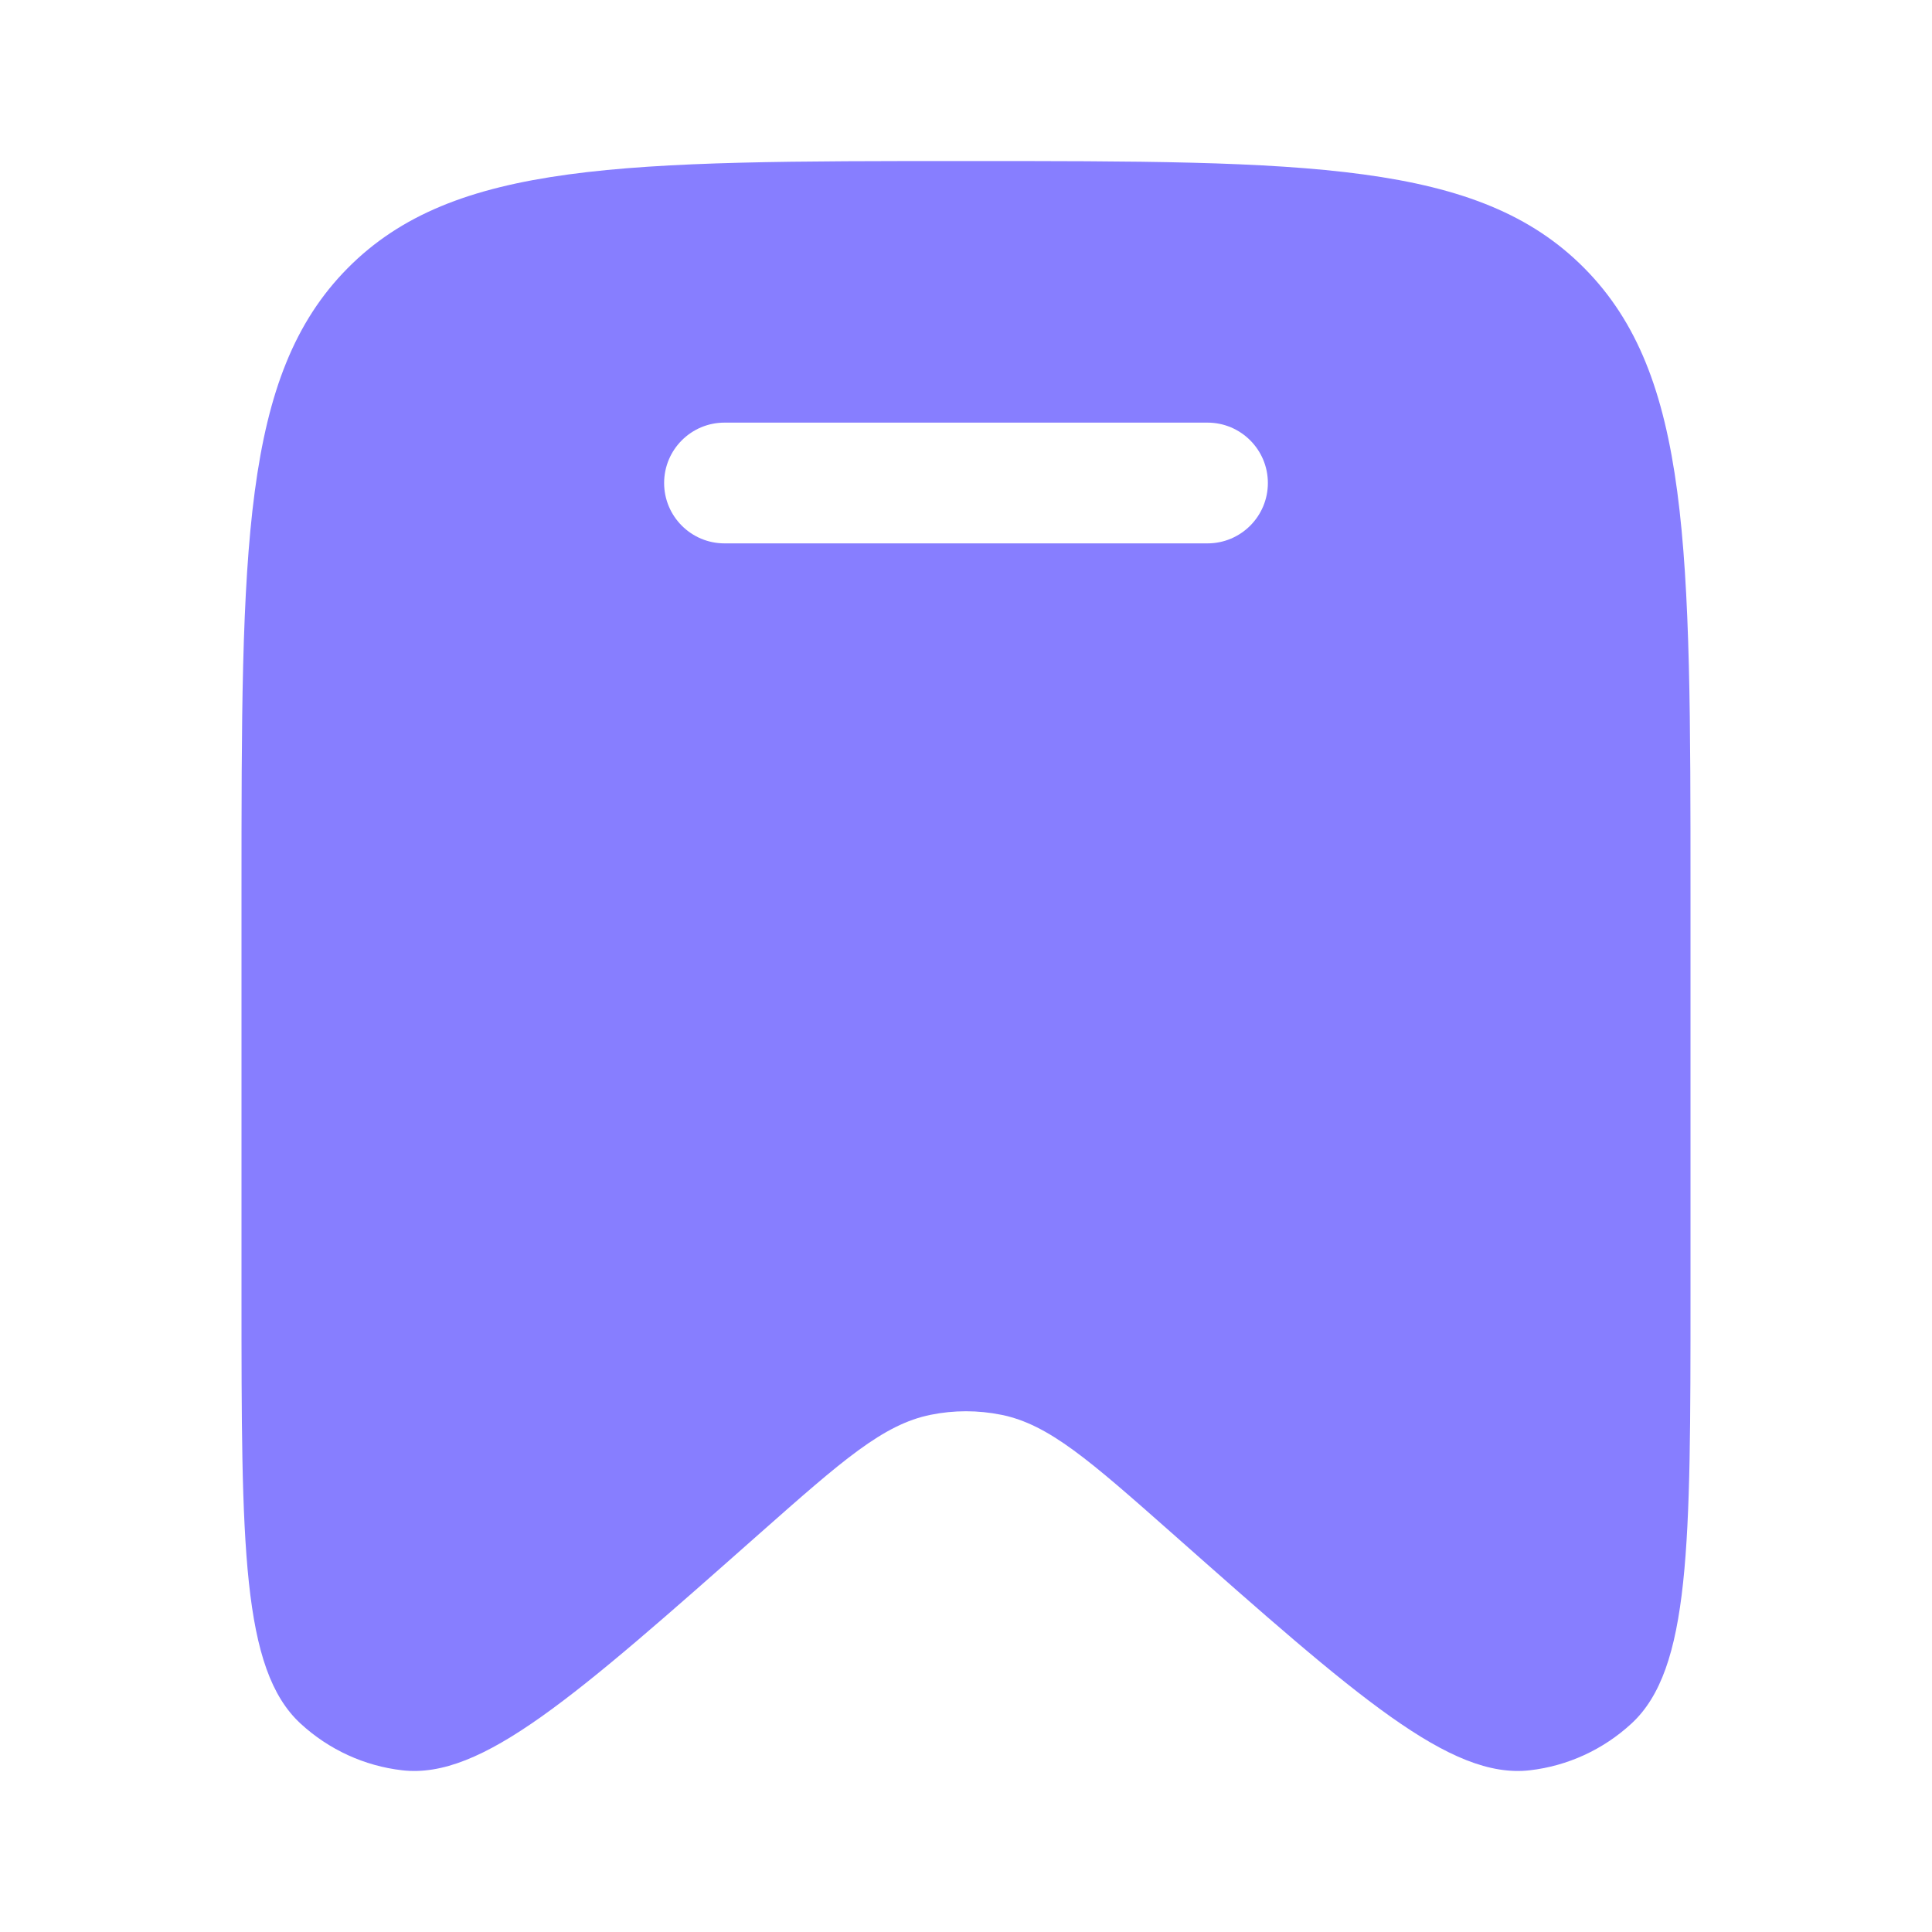
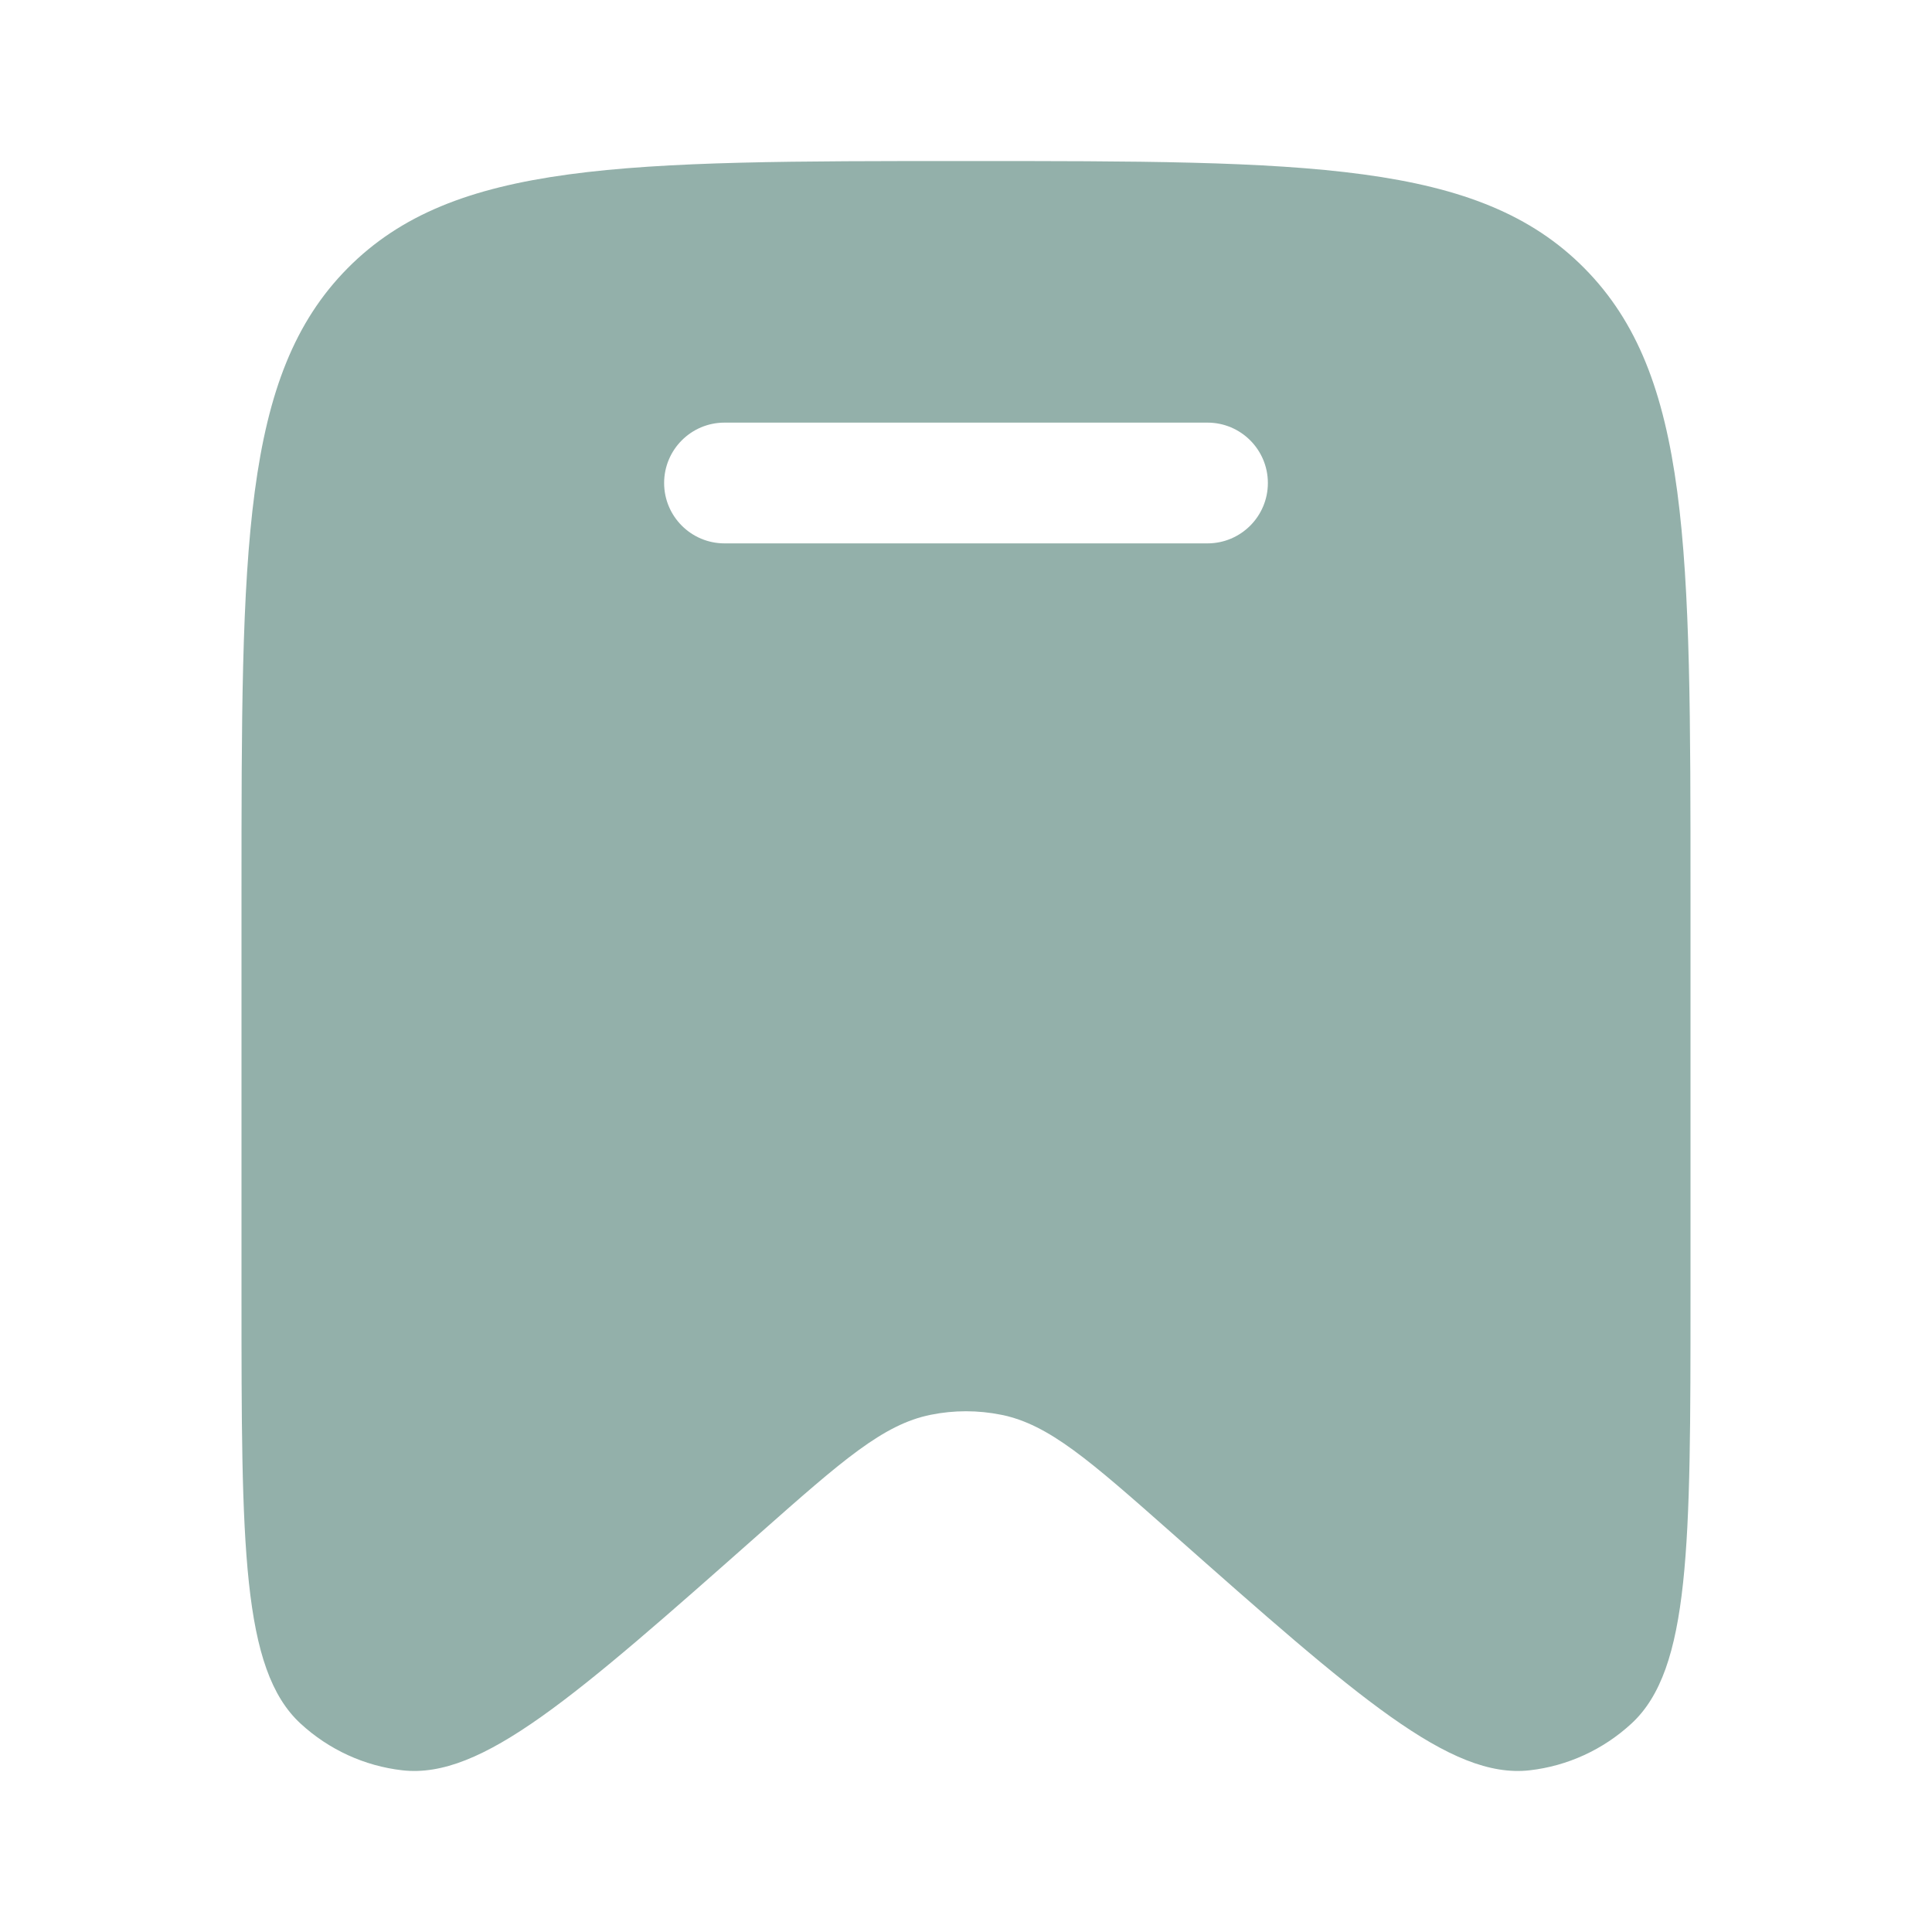
<svg xmlns="http://www.w3.org/2000/svg" width="20" height="20" viewBox="0 0 20 20" fill="none">
-   <path fill-rule="evenodd" clip-rule="evenodd" d="M17.5 9.248V13.409C17.5 15.989 17.5 17.28 16.888 17.843C16.596 18.112 16.228 18.281 15.836 18.326C15.013 18.42 14.053 17.571 12.132 15.871C11.282 15.12 10.858 14.745 10.366 14.646C10.124 14.597 9.875 14.597 9.634 14.646C9.142 14.745 8.718 15.12 7.868 15.871C5.947 17.571 4.987 18.42 4.164 18.326C3.772 18.281 3.404 18.112 3.112 17.843C2.5 17.28 2.5 15.989 2.5 13.409V9.248C2.5 5.674 2.5 3.887 3.598 2.777C4.697 1.667 6.464 1.667 10 1.667C13.536 1.667 15.303 1.667 16.402 2.777C17.5 3.887 17.5 5.674 17.5 9.248ZM6.875 5C6.875 4.655 7.155 4.375 7.5 4.375H12.5C12.845 4.375 13.125 4.655 13.125 5C13.125 5.345 12.845 5.625 12.5 5.625H7.5C7.155 5.625 6.875 5.345 6.875 5Z" fill="#877EFF" />
+   <path fill-rule="evenodd" clip-rule="evenodd" d="M17.5 9.248V13.409C17.5 15.989 17.5 17.28 16.888 17.843C16.596 18.112 16.228 18.281 15.836 18.326C15.013 18.42 14.053 17.571 12.132 15.871C11.282 15.12 10.858 14.745 10.366 14.646C10.124 14.597 9.875 14.597 9.634 14.646C9.142 14.745 8.718 15.12 7.868 15.871C5.947 17.571 4.987 18.42 4.164 18.326C3.772 18.281 3.404 18.112 3.112 17.843C2.5 17.28 2.5 15.989 2.5 13.409V9.248C2.5 5.674 2.5 3.887 3.598 2.777C4.697 1.667 6.464 1.667 10 1.667C13.536 1.667 15.303 1.667 16.402 2.777C17.5 3.887 17.5 5.674 17.5 9.248ZM6.875 5C6.875 4.655 7.155 4.375 7.5 4.375H12.5C12.845 4.375 13.125 4.655 13.125 5C13.125 5.345 12.845 5.625 12.5 5.625H7.5C7.155 5.625 6.875 5.345 6.875 5Z" fill="#93b0aa" />
</svg>
